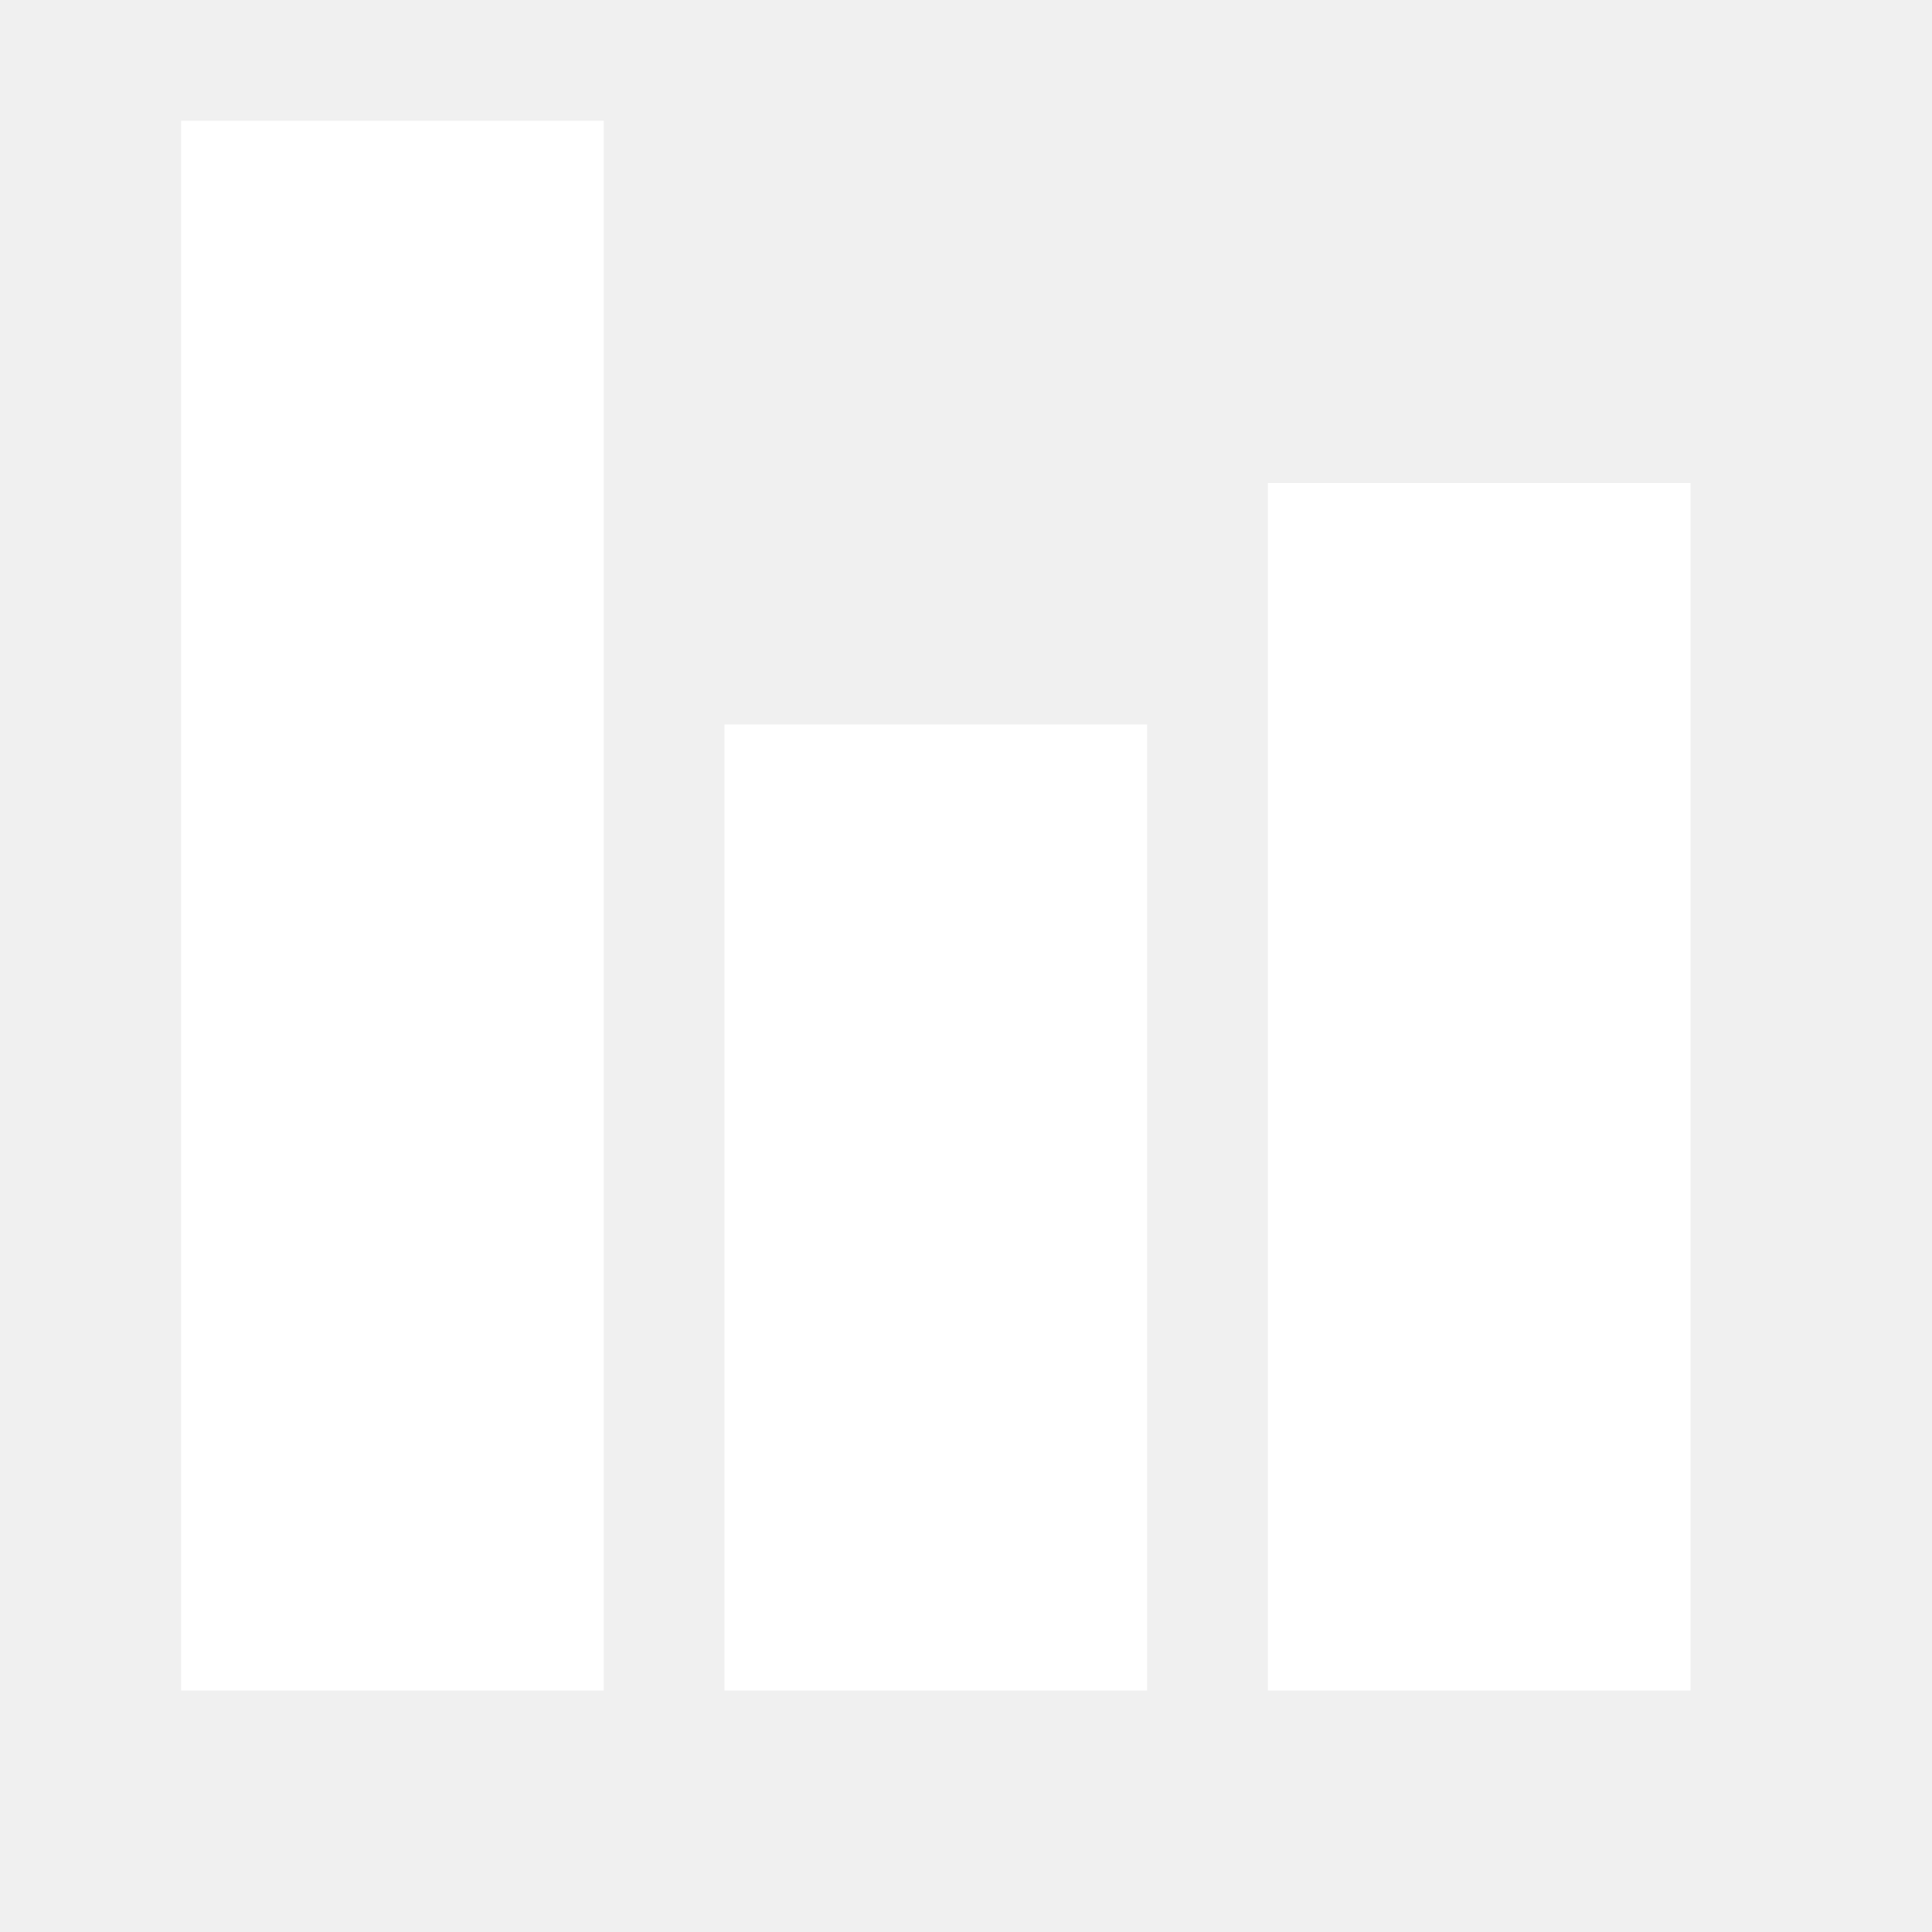
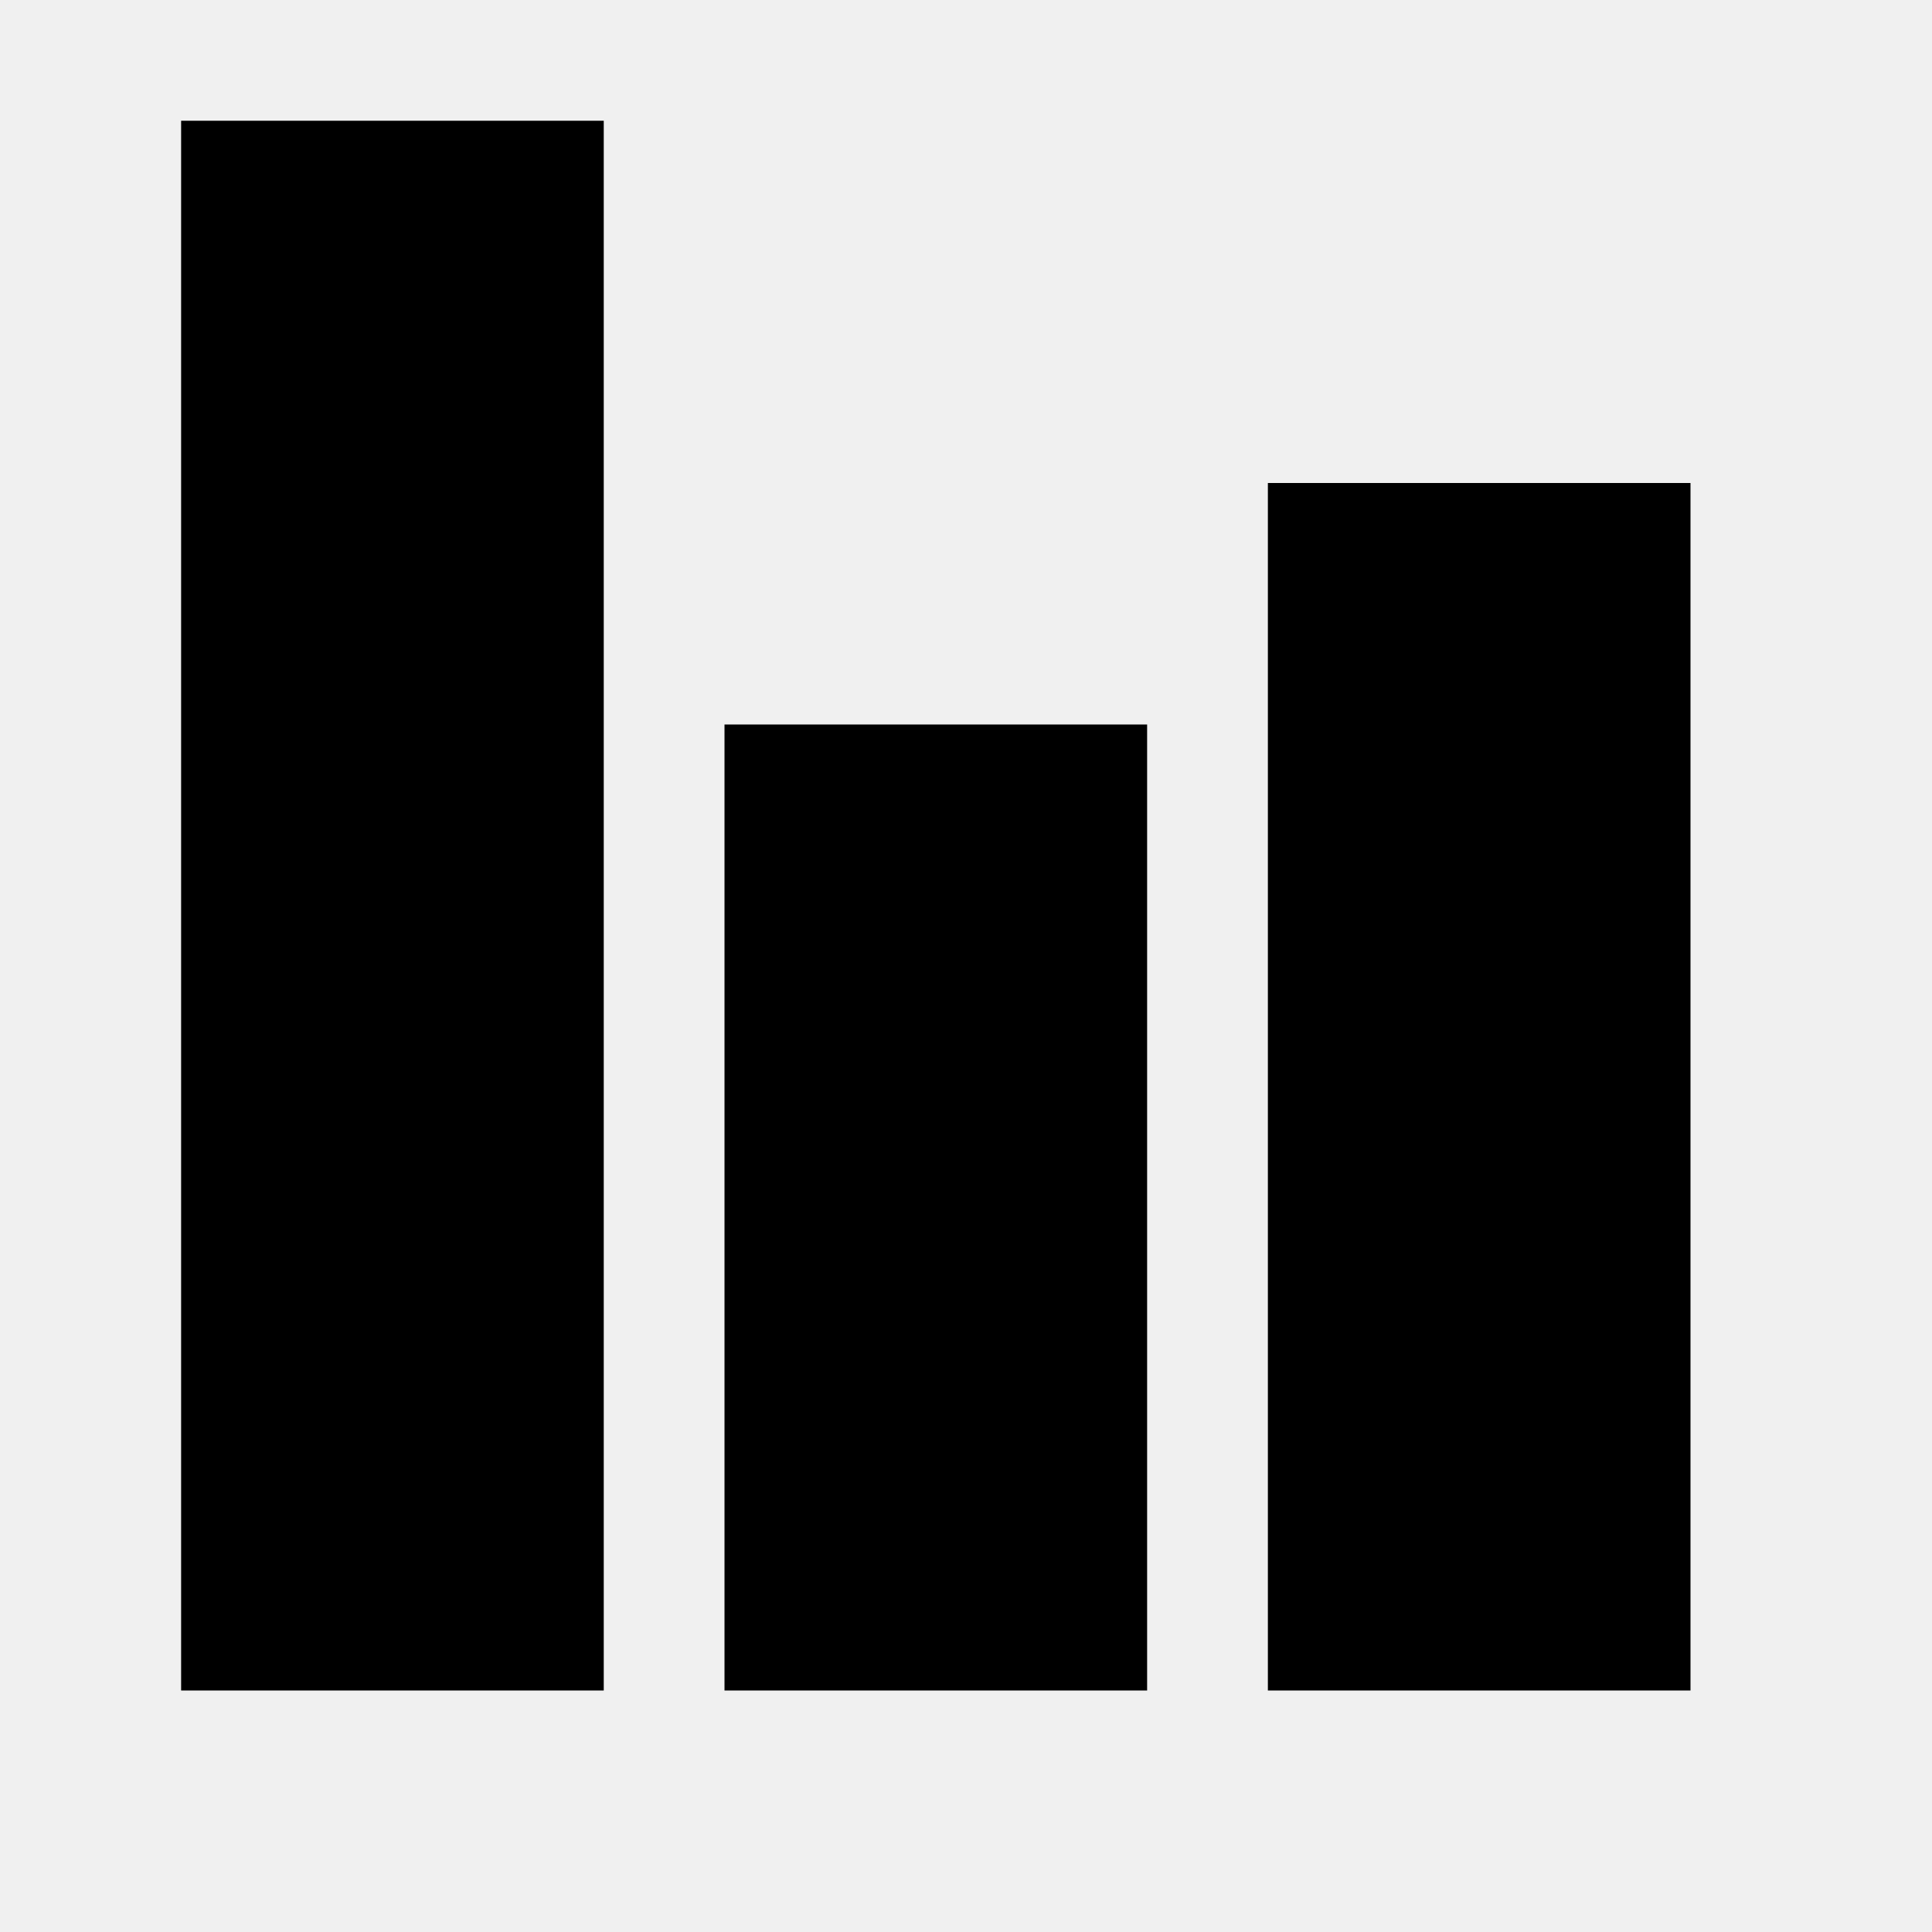
<svg xmlns="http://www.w3.org/2000/svg" height="32" width="32" viewBox="0 0 32 32">
-   <g fill="#fff">
-     <rect y="2" x="3" height="26" width="7" />
-     <rect y="12" x="12" height="16" width="7" />
-     <rect y="8" x="21" height="20" width="7" />
-   </g>
+   <rect y="2" x="3" height="26" width="7" />
+   <rect y="12" x="12" height="16" width="7" />
+   <rect y="8" x="21" height="20" width="7" />
</svg>
